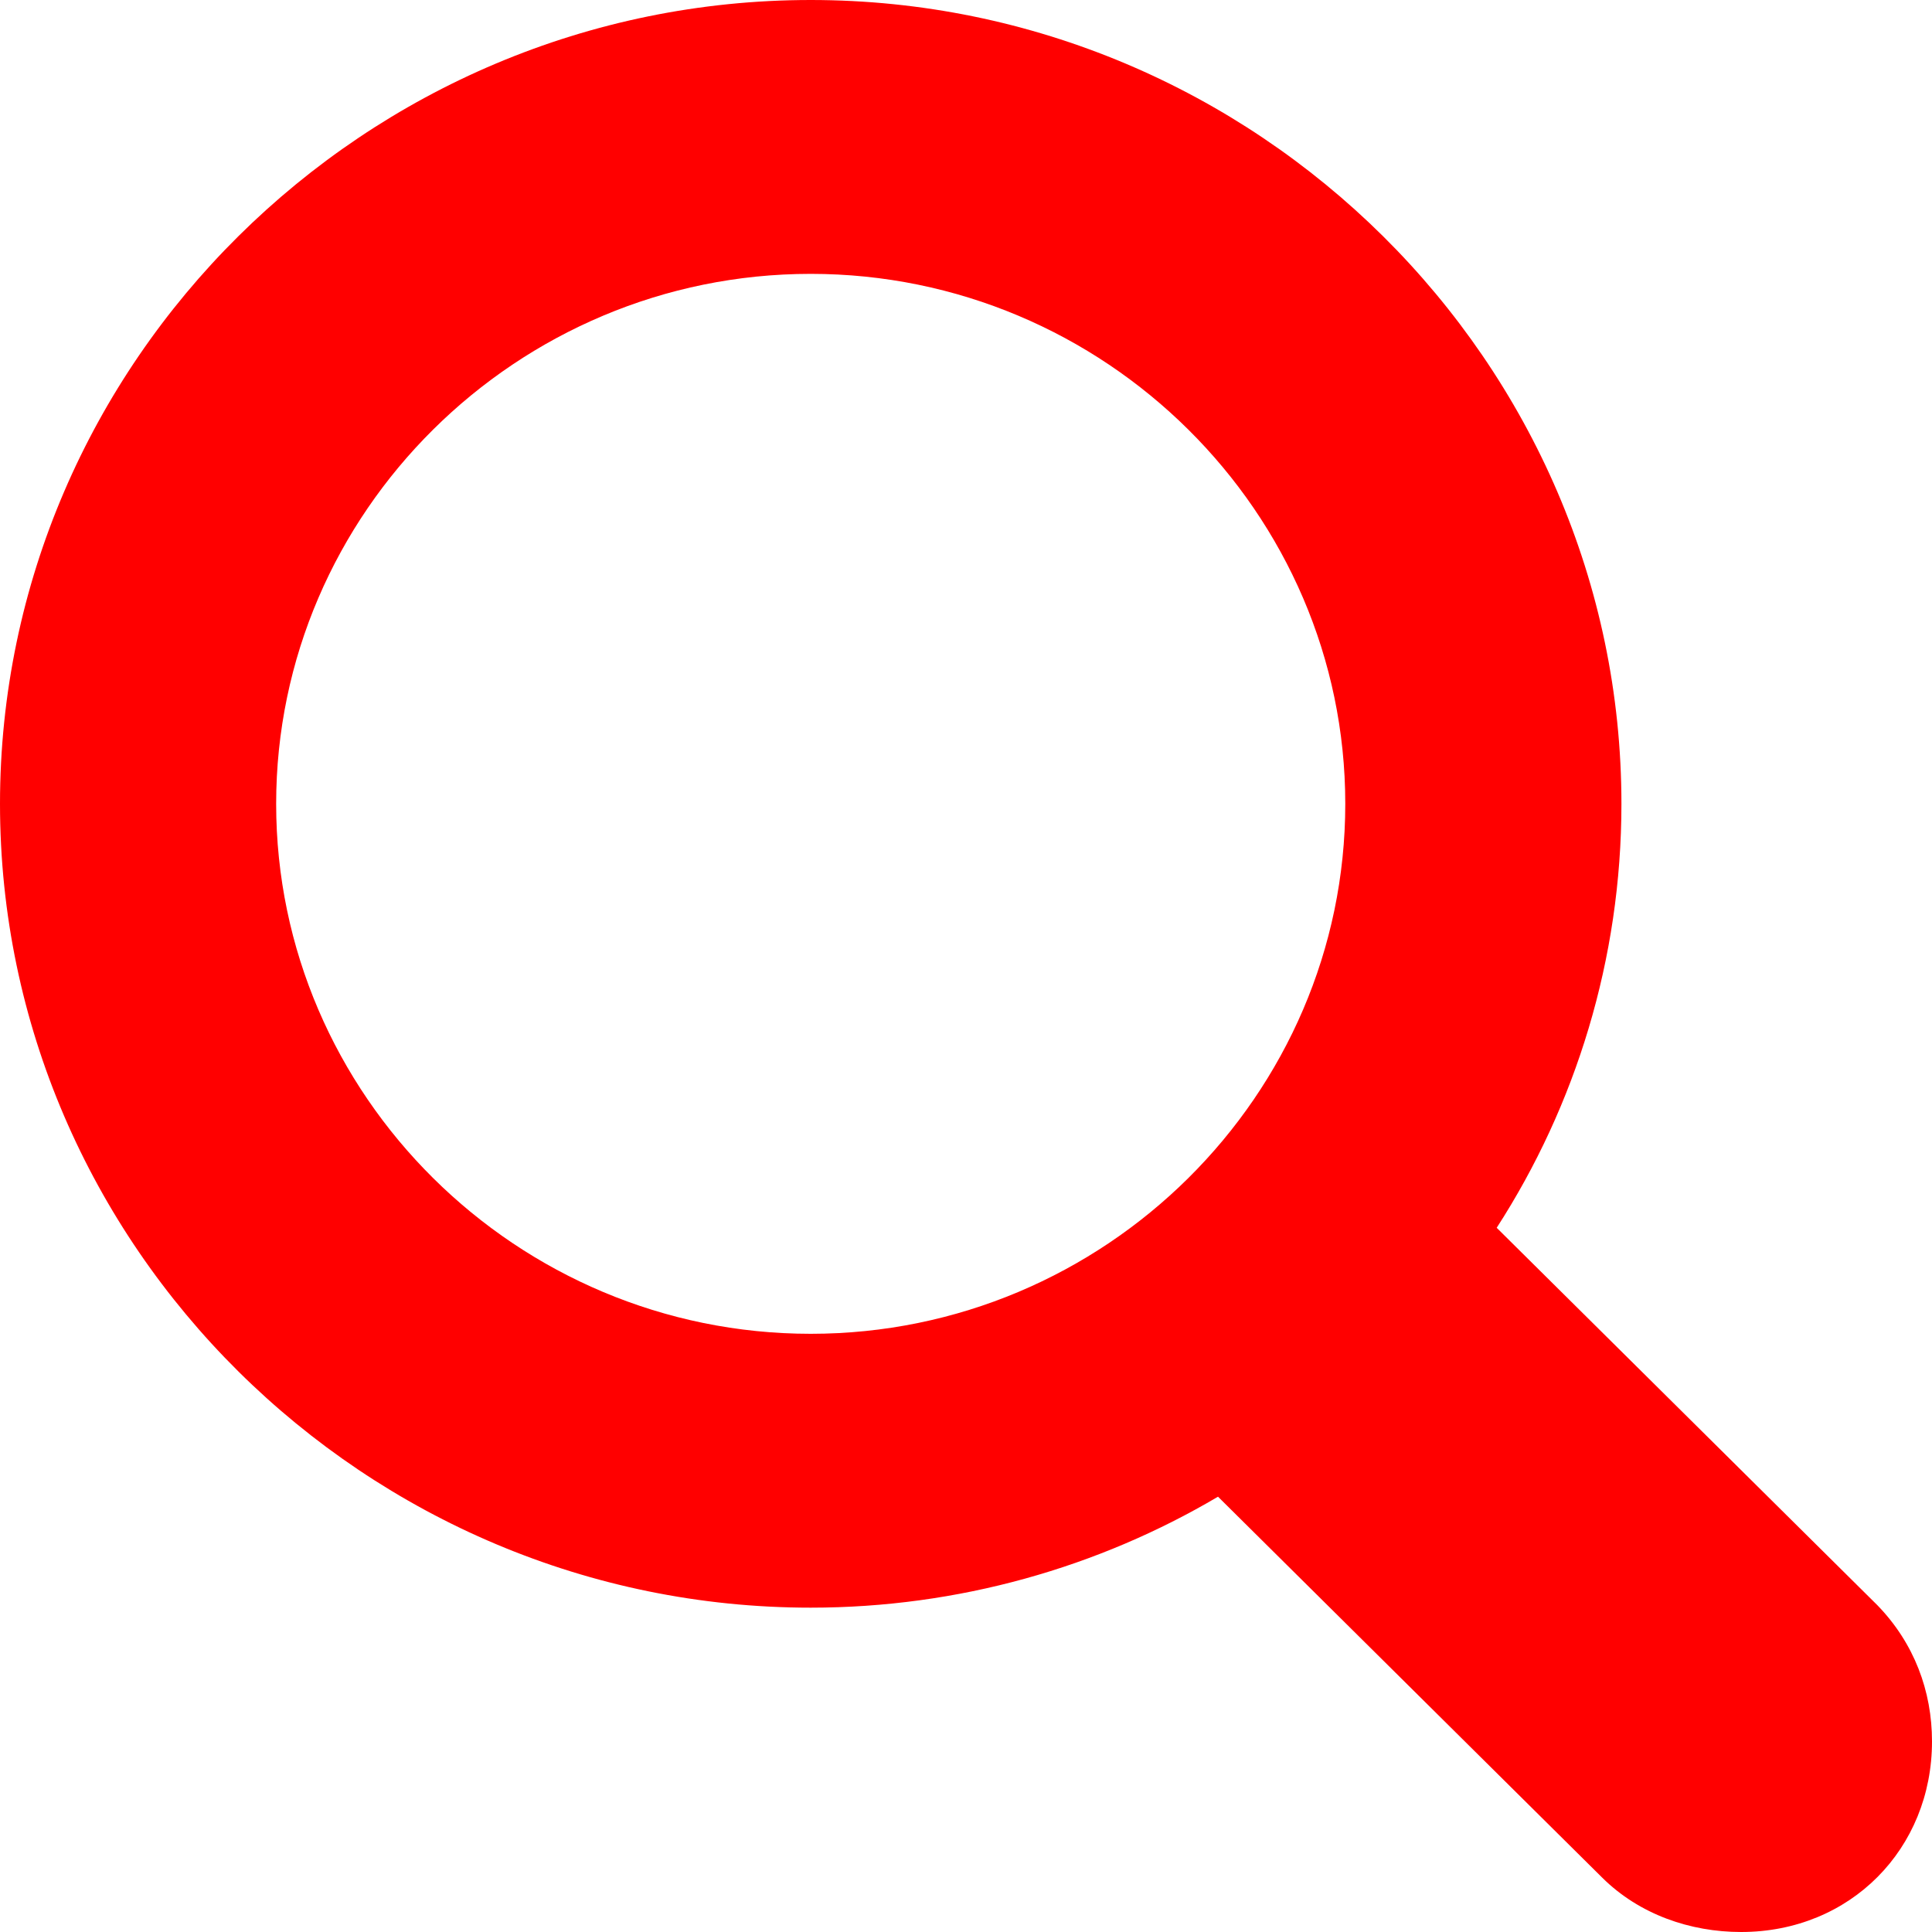
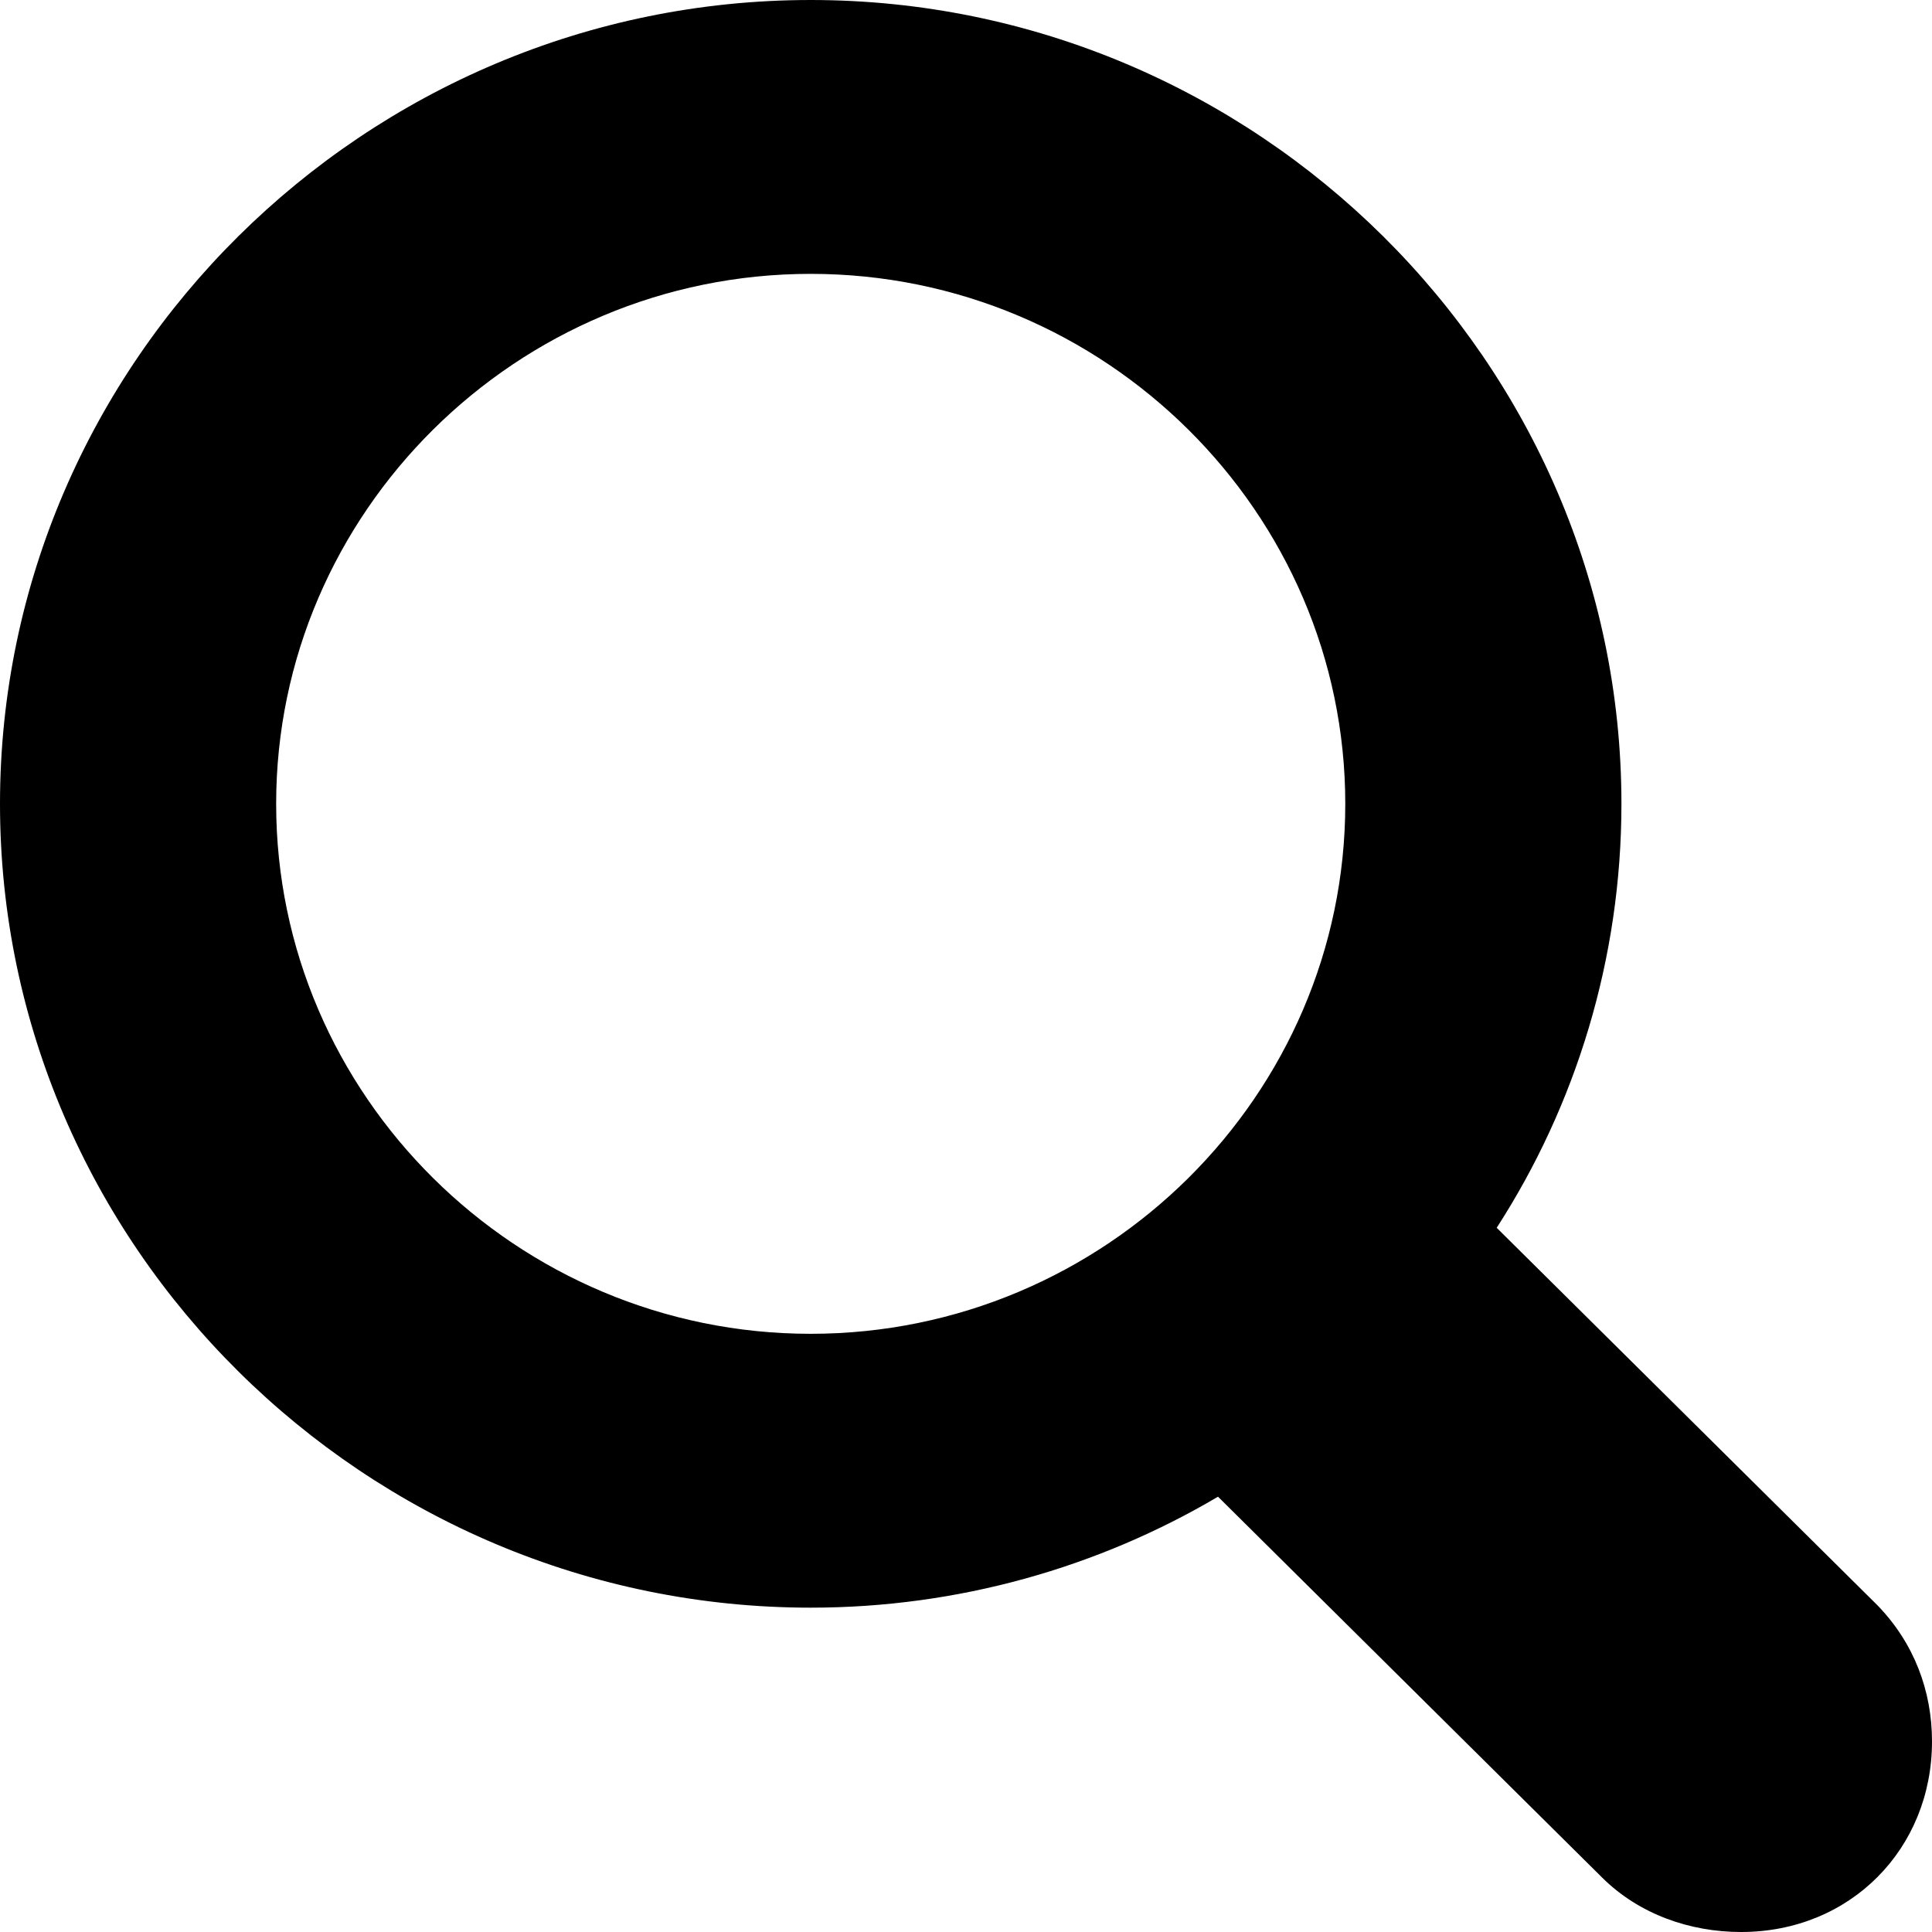
<svg xmlns="http://www.w3.org/2000/svg" width="16" height="16" viewBox="0 0 16 16" fill="none">
-   <path d="M6.714 13.314C7.937 13.314 9.096 12.98 10.087 12.395L13.27 15.551C13.576 15.854 13.997 16 14.419 16C15.325 16 16 15.31 16 14.422C16 14.004 15.852 13.607 15.547 13.293L12.395 10.168C13.049 9.155 13.428 7.943 13.428 6.657C13.428 2.999 10.403 0 6.714 0C3.025 0 0 2.999 0 6.657C0 10.315 3.025 13.314 6.714 13.314ZM6.714 11.046C4.279 11.046 2.287 9.071 2.287 6.657C2.287 4.243 4.279 2.268 6.714 2.268C9.149 2.268 11.141 4.243 11.141 6.657C11.141 9.071 9.149 11.046 6.714 11.046Z" fill="#FF0000" />
+   <path d="M6.714 13.314C7.937 13.314 9.096 12.98 10.087 12.395L13.27 15.551C13.576 15.854 13.997 16 14.419 16C15.325 16 16 15.31 16 14.422C16 14.004 15.852 13.607 15.547 13.293L12.395 10.168C13.049 9.155 13.428 7.943 13.428 6.657C13.428 2.999 10.403 0 6.714 0C3.025 0 0 2.999 0 6.657C0 10.315 3.025 13.314 6.714 13.314ZM6.714 11.046C4.279 11.046 2.287 9.071 2.287 6.657C2.287 4.243 4.279 2.268 6.714 2.268C9.149 2.268 11.141 4.243 11.141 6.657C11.141 9.071 9.149 11.046 6.714 11.046Z" fill="currentColor" />
</svg>
